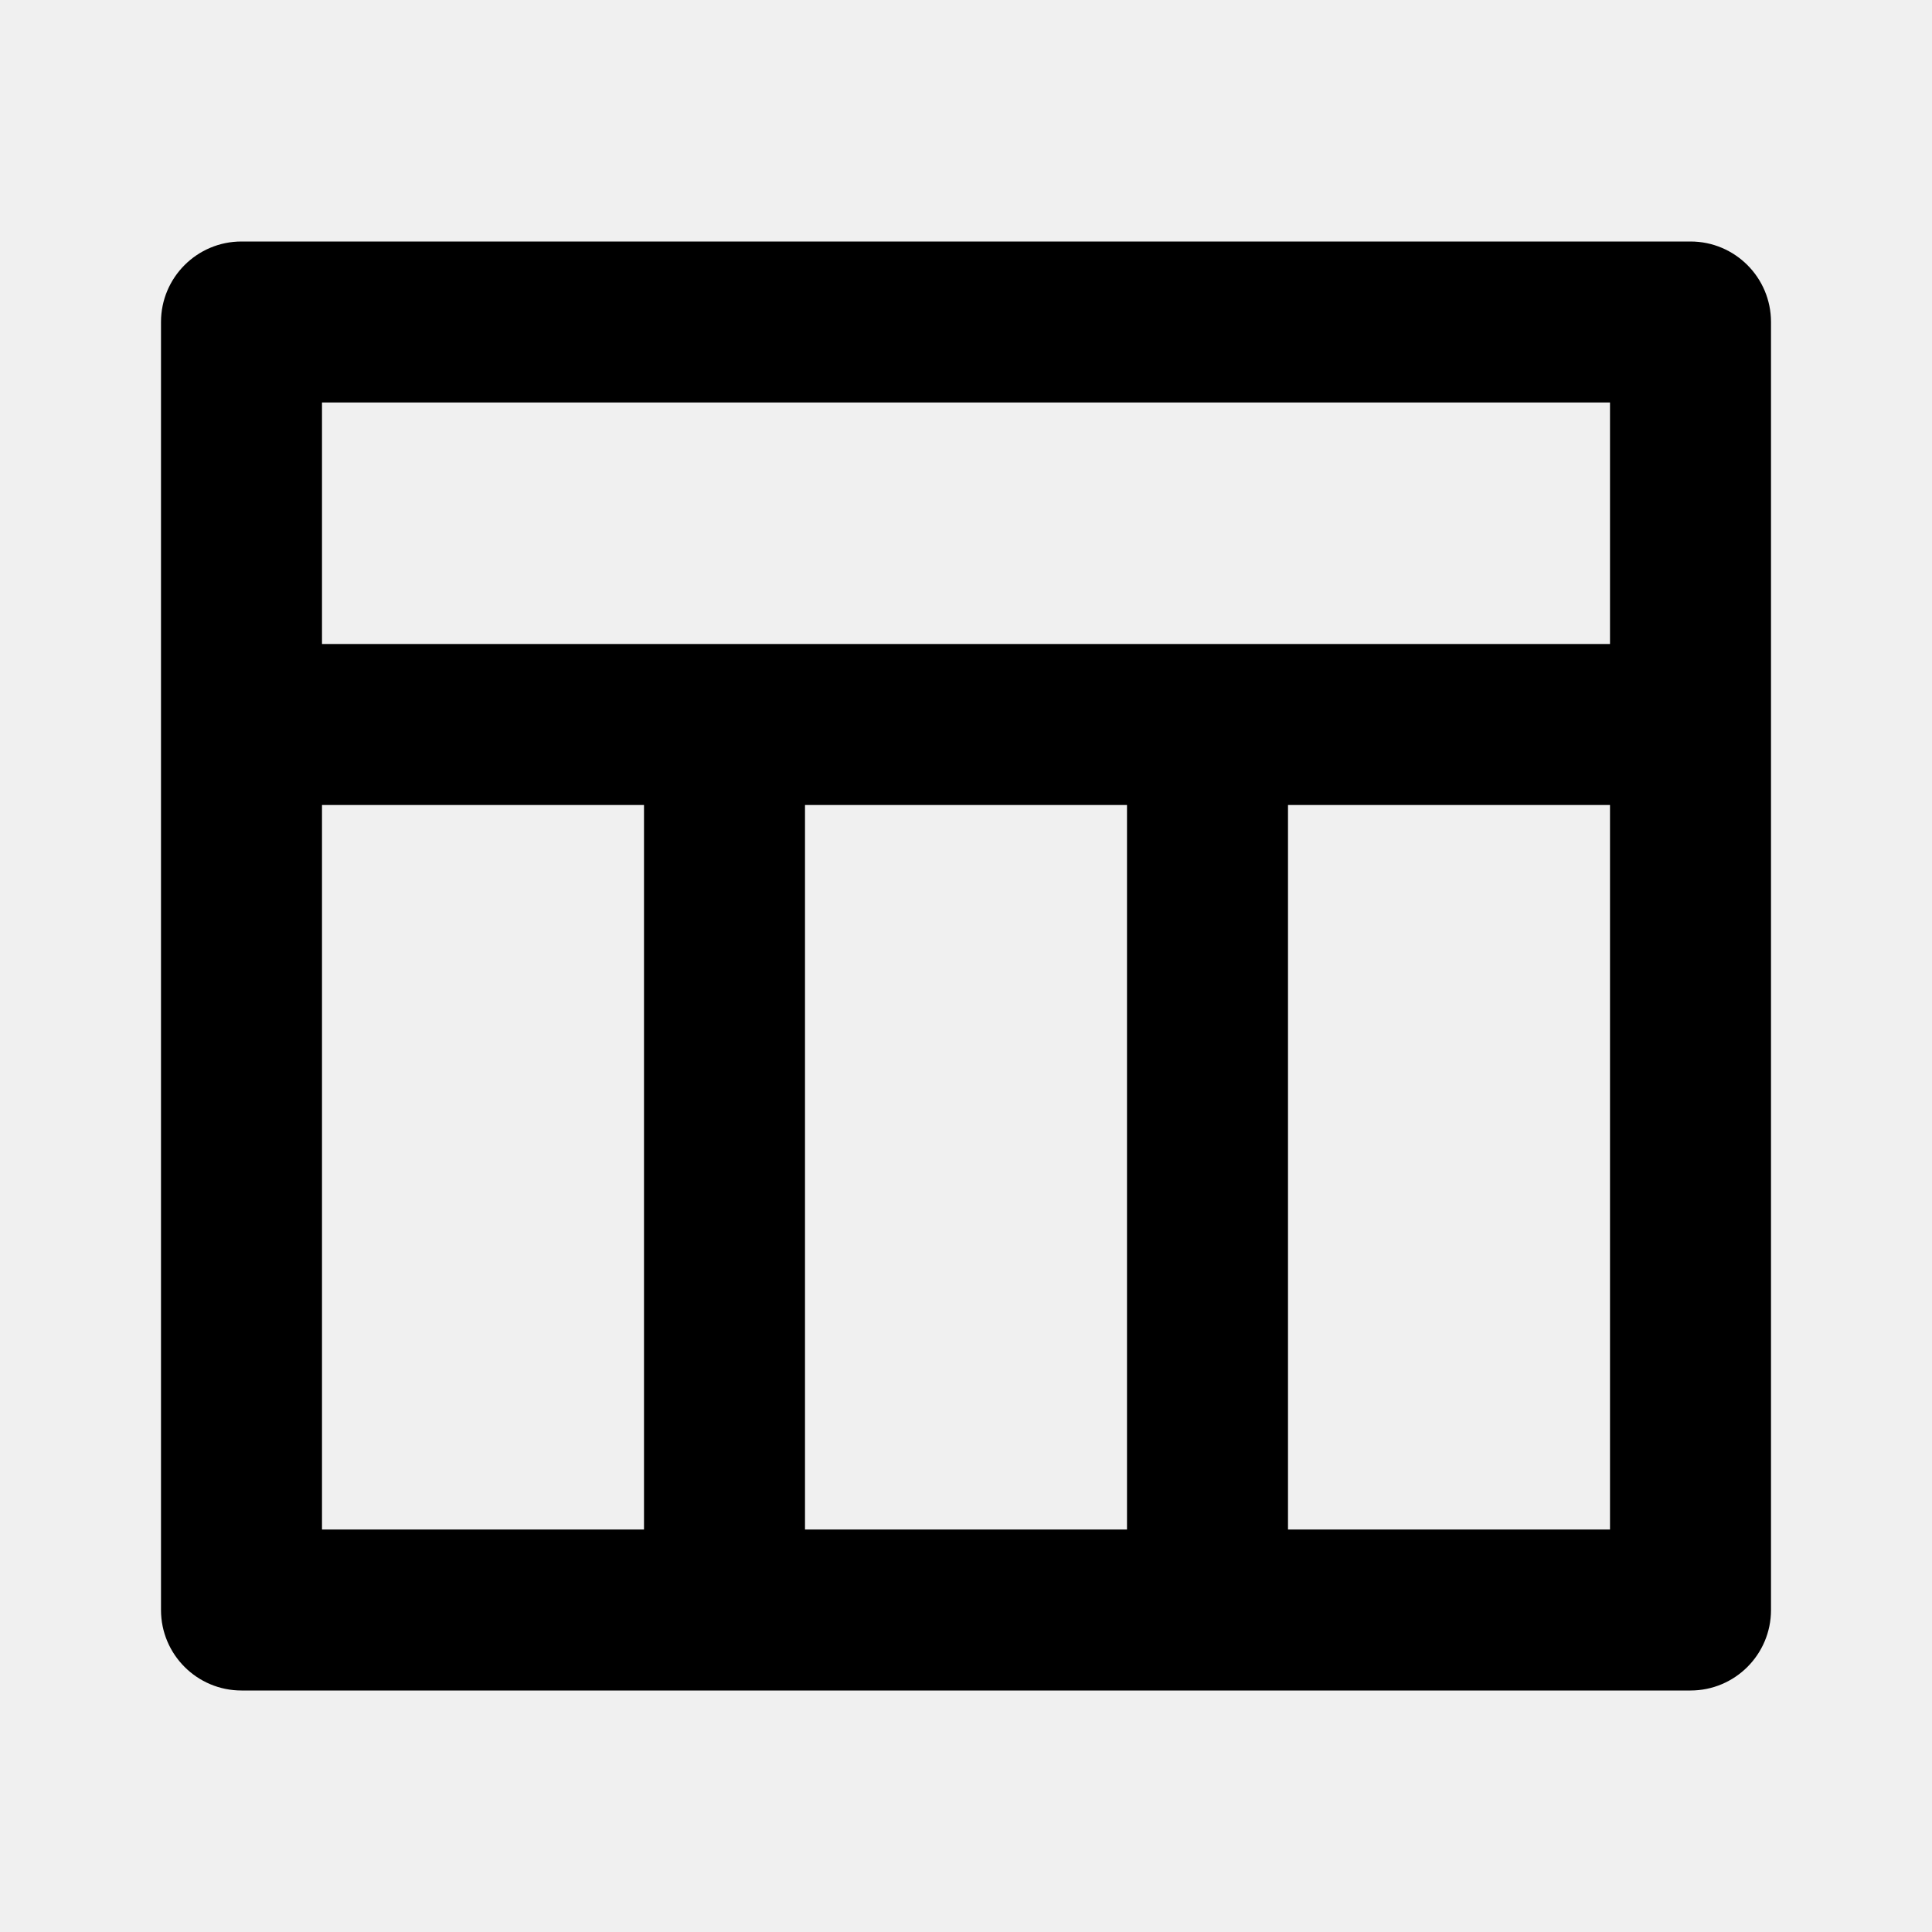
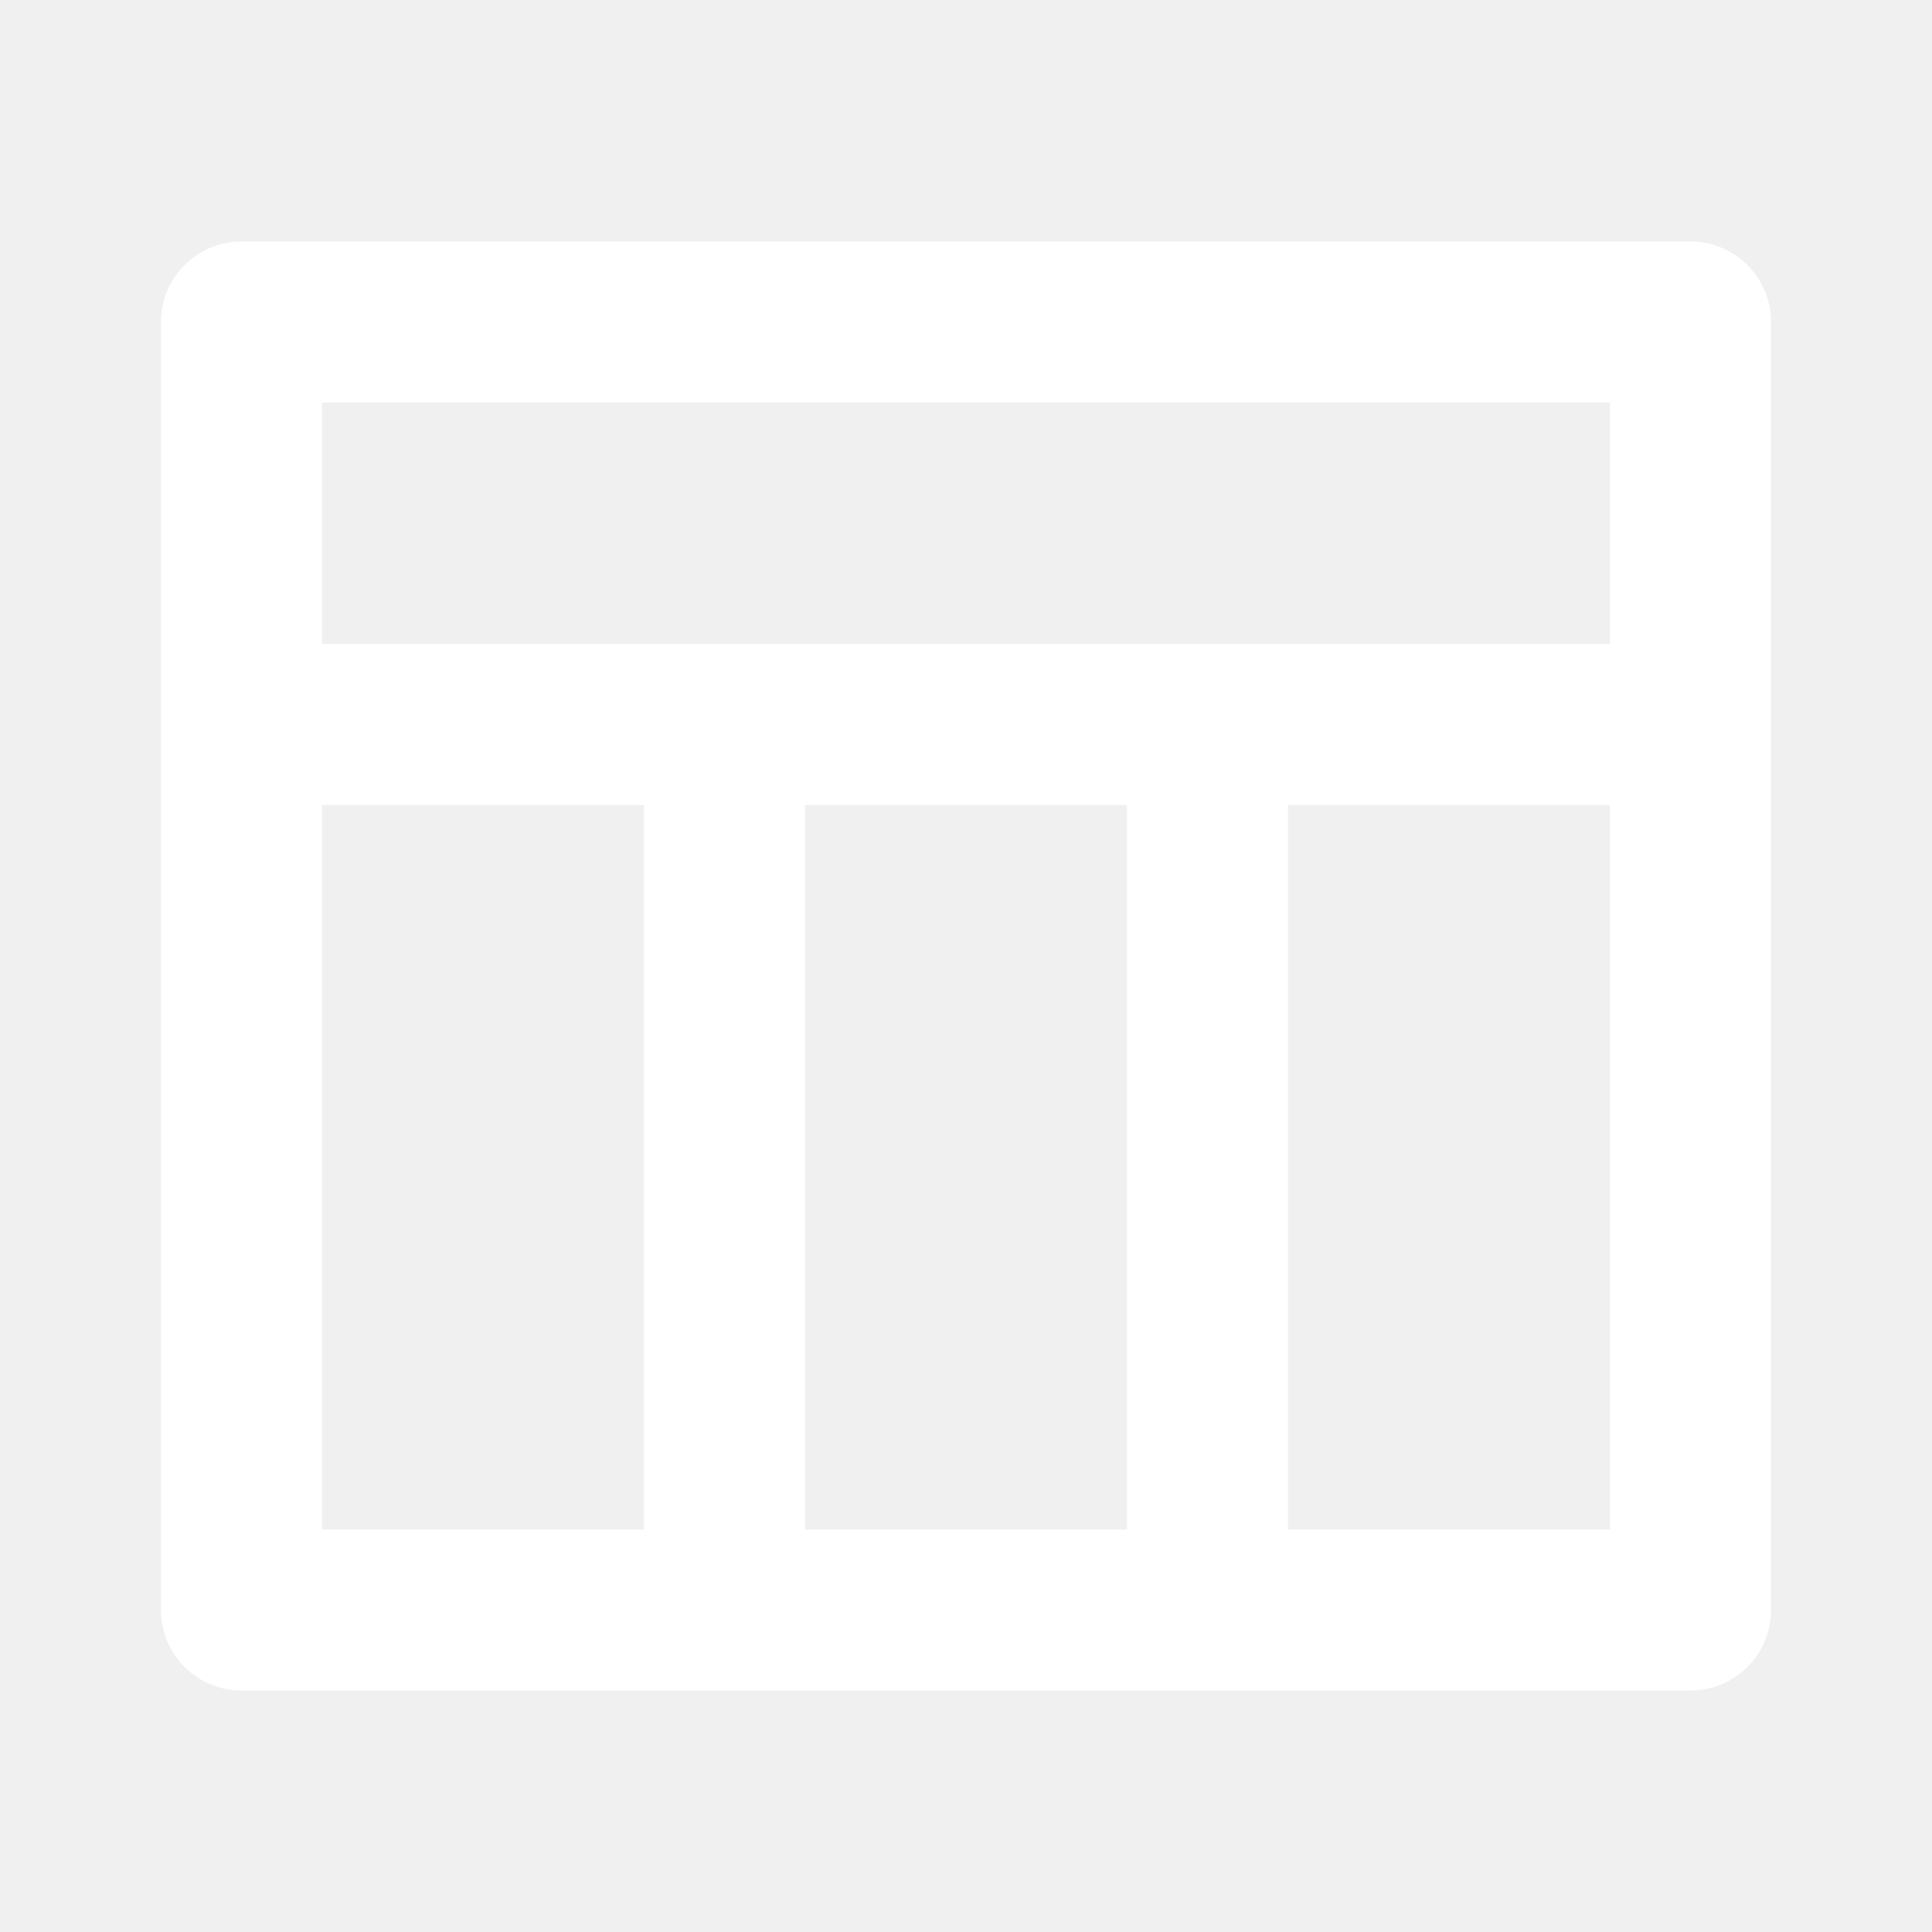
<svg xmlns="http://www.w3.org/2000/svg" viewBox="0 0 24 24" width="24" height="24">
  <path fill="none" d="M0 0h24v24H0z" />
-   <path d="M4 8h16V5H4v3zm10 11v-9h-4v9h4zm2 0h4v-9h-4v9zm-8 0v-9H4v9h4zM3 3h18a1 1 0 0 1 1 1v16a1 1 0 0 1-1 1H3a1 1 0 0 1-1-1V4a1 1 0 0 1 1-1z" />
+   <path fill="#fff" d="M4 8h16V5H4v3zm10 11v-9h-4v9h4zm2 0h4v-9h-4v9zm-8 0v-9H4v9h4zM3 3h18a1 1 0 0 1 1 1v16a1 1 0 0 1-1 1H3a1 1 0 0 1-1-1V4a1 1 0 0 1 1-1z" />
</svg>
